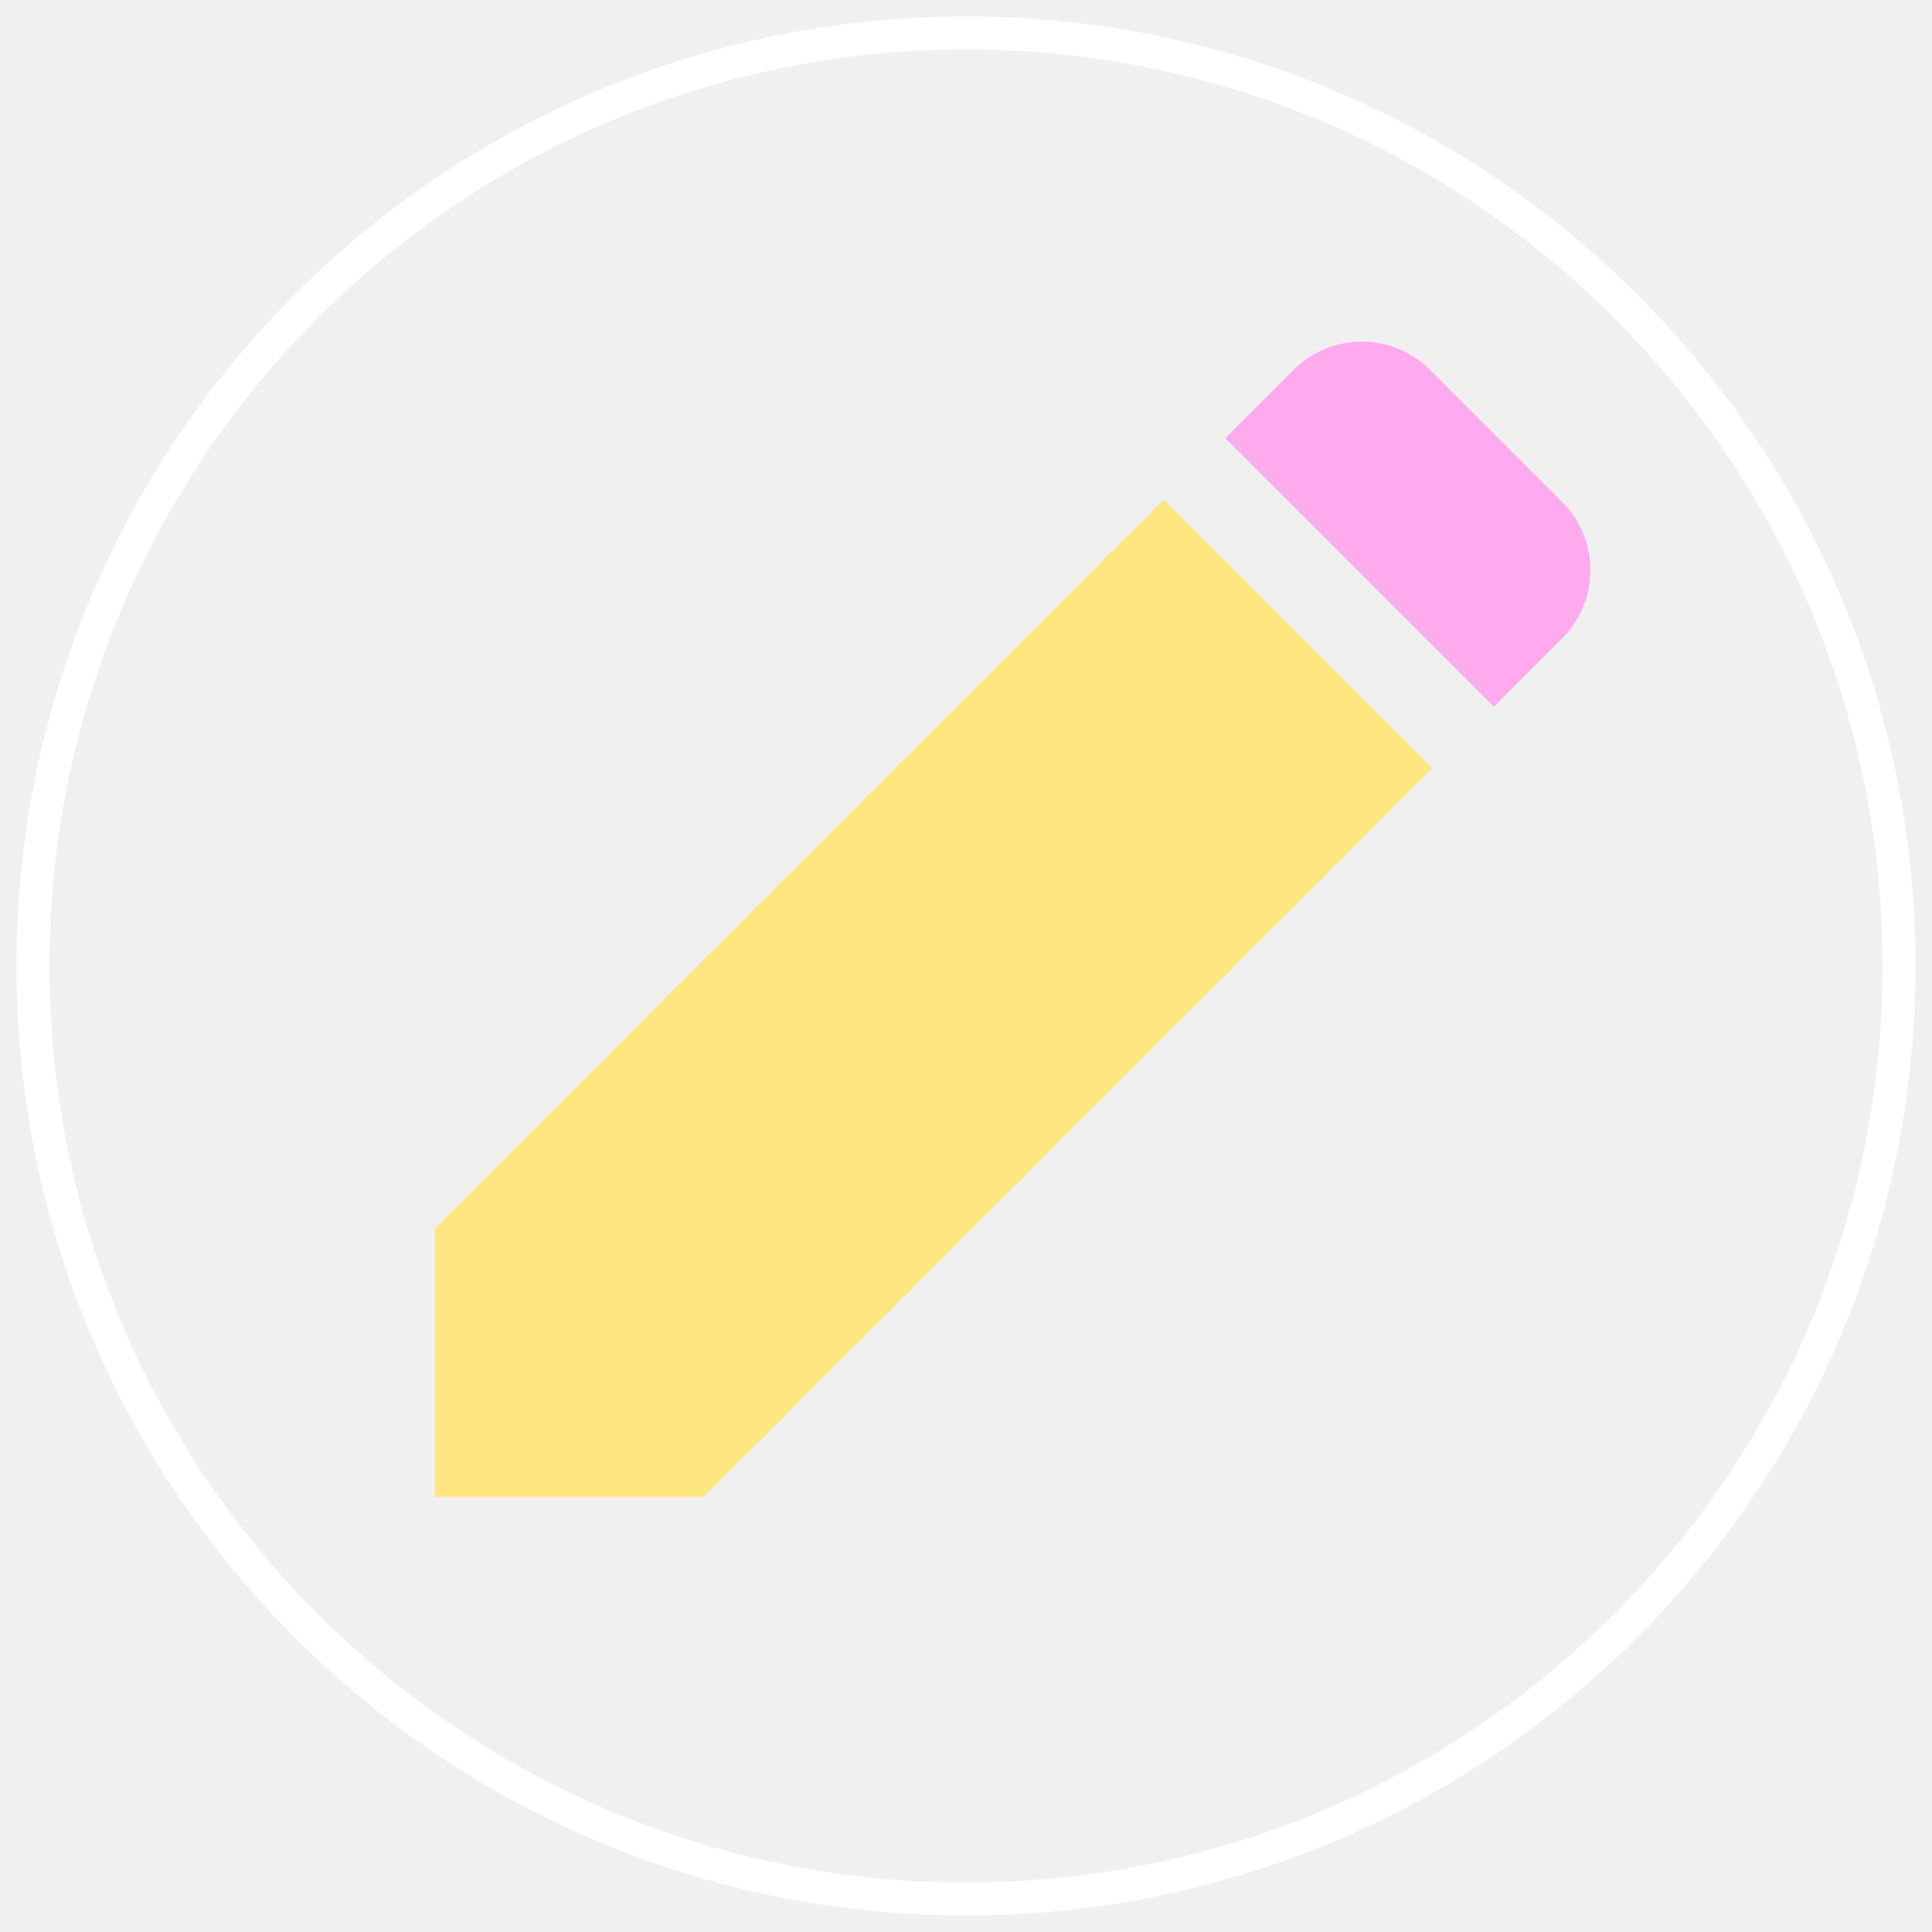
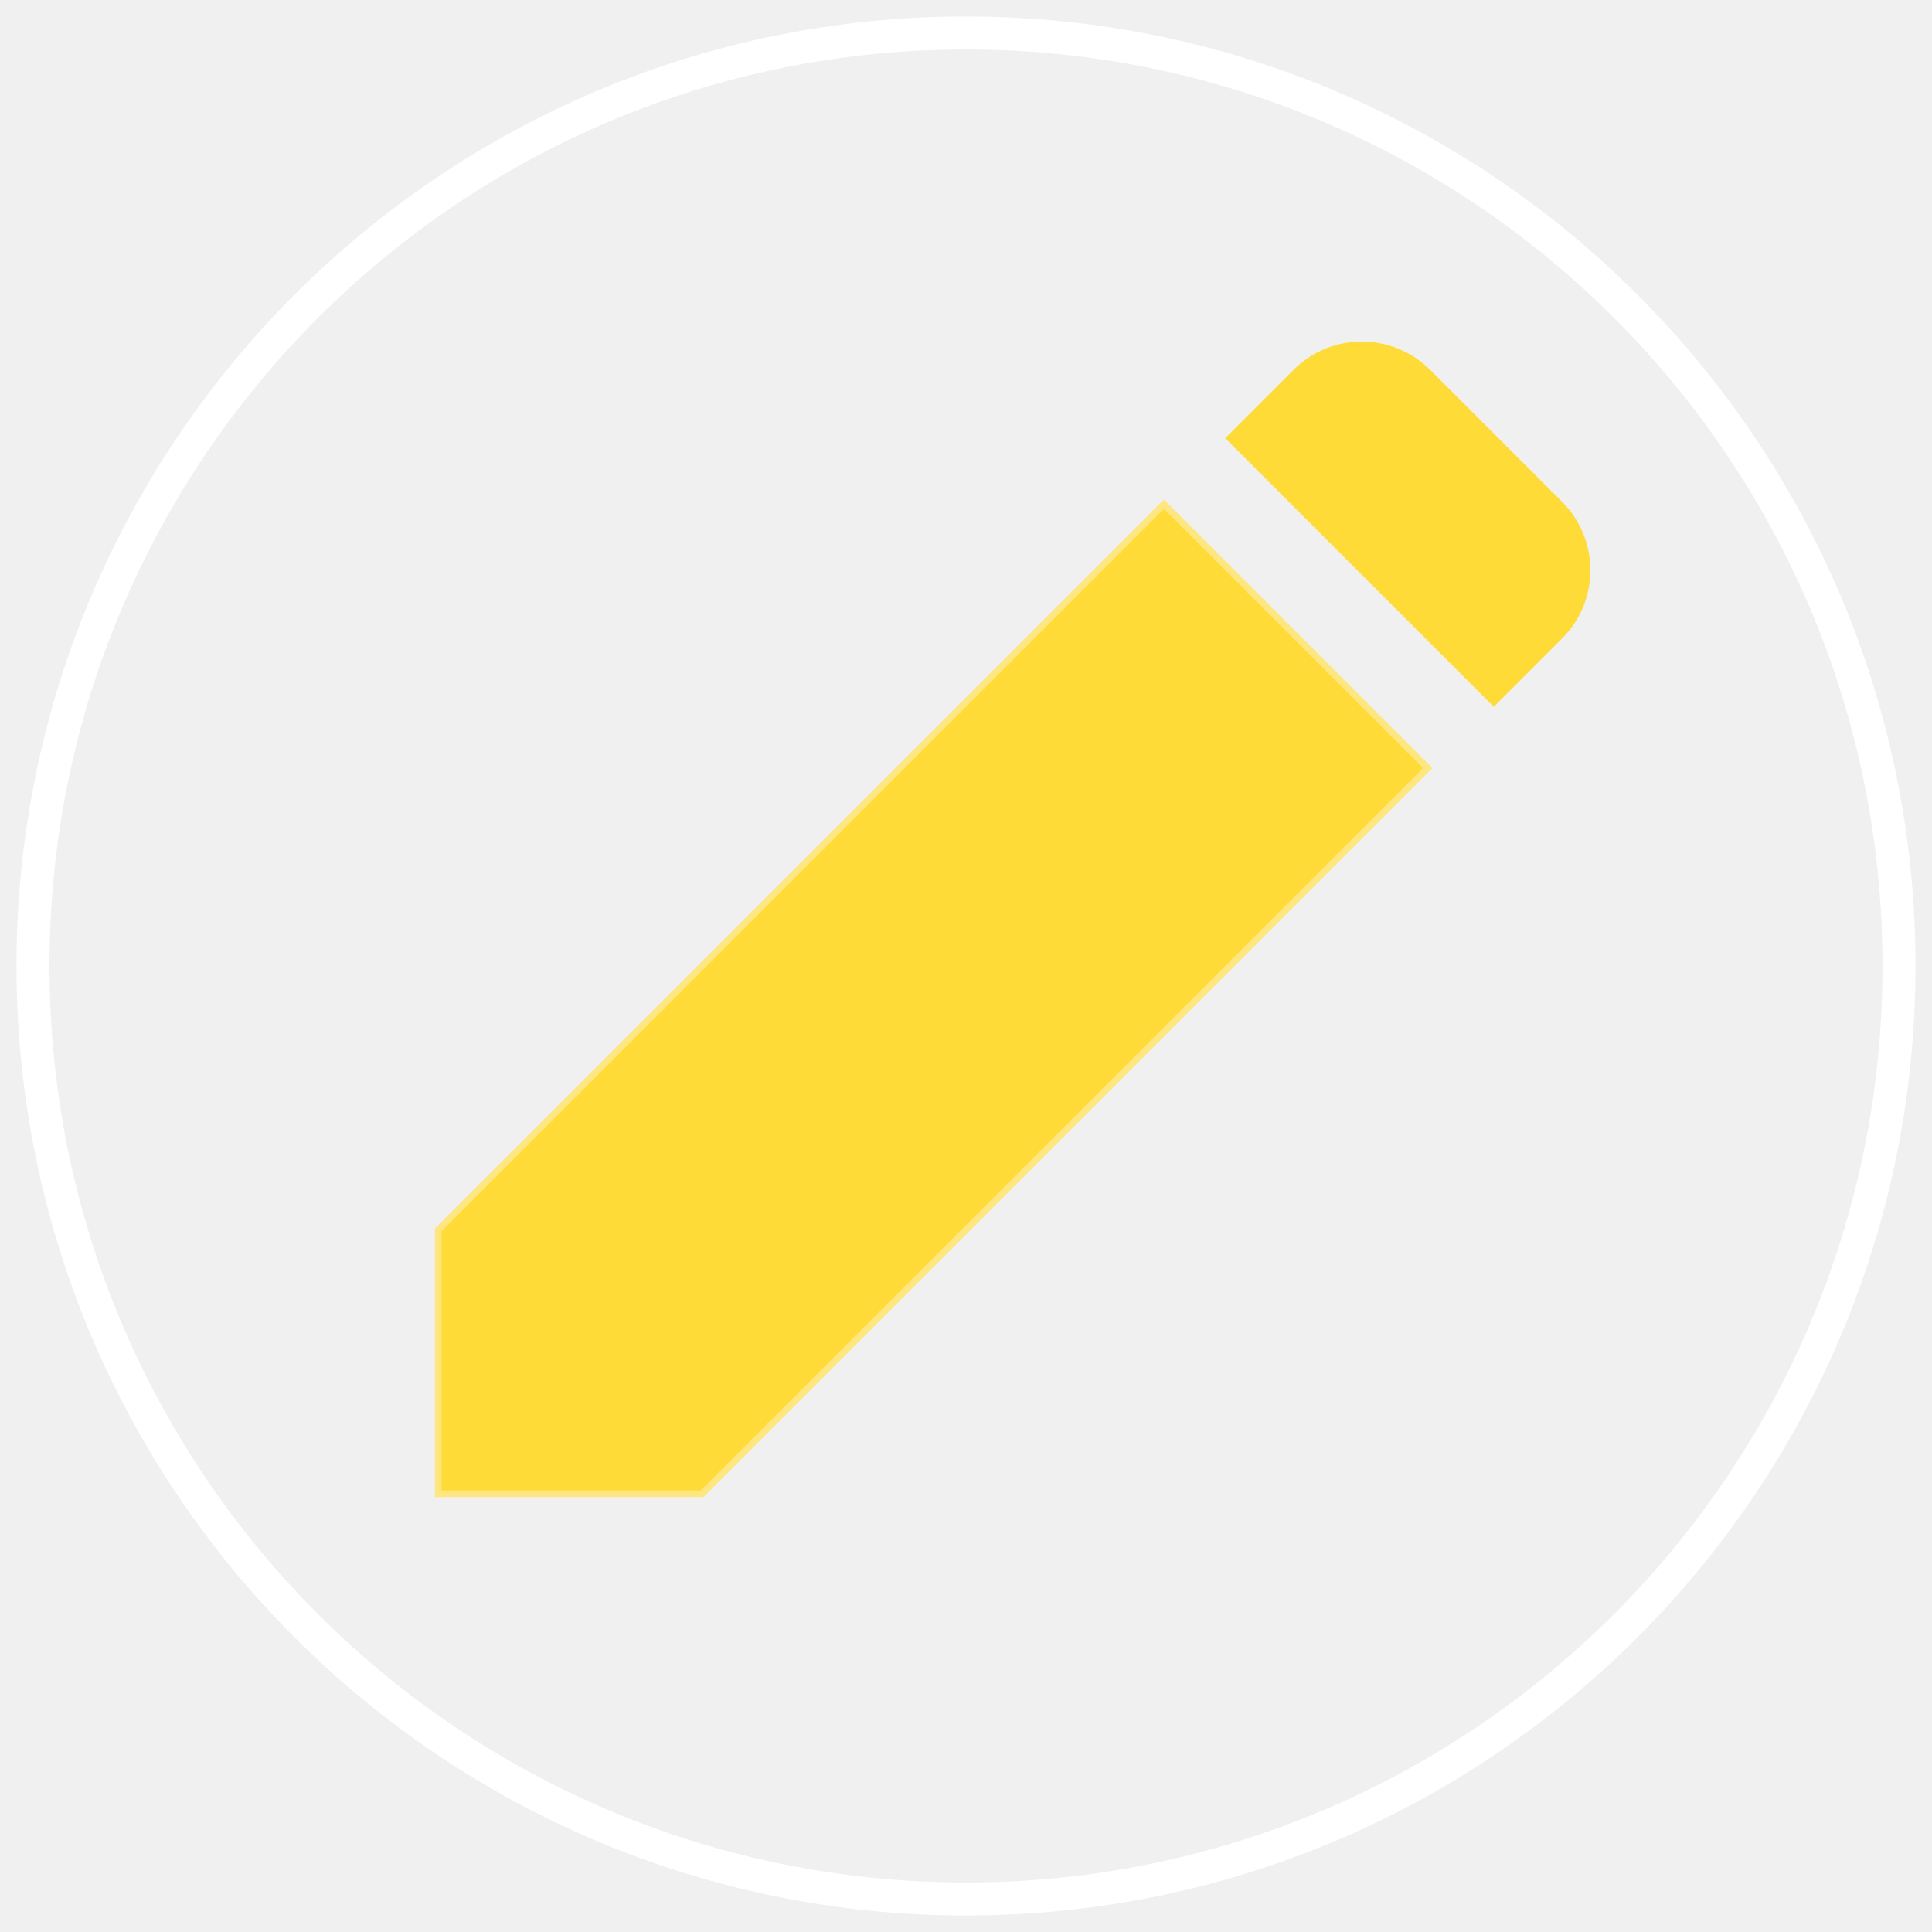
<svg xmlns="http://www.w3.org/2000/svg" width="282.843mm" height="282.843mm" viewBox="-5 -5 292.843 292.843" version="1.1" id="svg10">
  <defs id="defs14" />
  <circle style="fill:none;stroke:#ffffff;stroke-width:5" id="circle2" r="141.421" cy="141.421" cx="141.421" />
-   <path style="fill:#ffe680;stroke:#ffe680;stroke-width:1;stroke-opacity:1" id="path4" d="M 61.421,181.421 171.421,71.421 l 40,40 -110,110 H 61.421 Z" />
-   <path style="fill:#ffaaee;stroke:#ffaaee;stroke-width:1;stroke-opacity:1" id="path6" d="m 231.421,71.421 -20,-20 a 14.142,14.142 0 0 0 -20,0 l -10,10 40,40 10,-10 a 14.142,14.142 0 0 0 0,-20 z" />
+   <path style="fill:#ffdb38;stroke:#ffe680;stroke-width:1;stroke-opacity:1;fill-opacity:1" id="path4" d="M 61.421,181.421 171.421,71.421 l 40,40 -110,110 H 61.421 Z" />
+   <path style="fill:#ffdb38;stroke:#ffdb38;stroke-width:1;stroke-opacity:1;fill-opacity:1" id="path6" d="m 231.421,71.421 -20,-20 a 14.142,14.142 0 0 0 -20,0 l -10,10 40,40 10,-10 a 14.142,14.142 0 0 0 0,-20 z" />
</svg>
